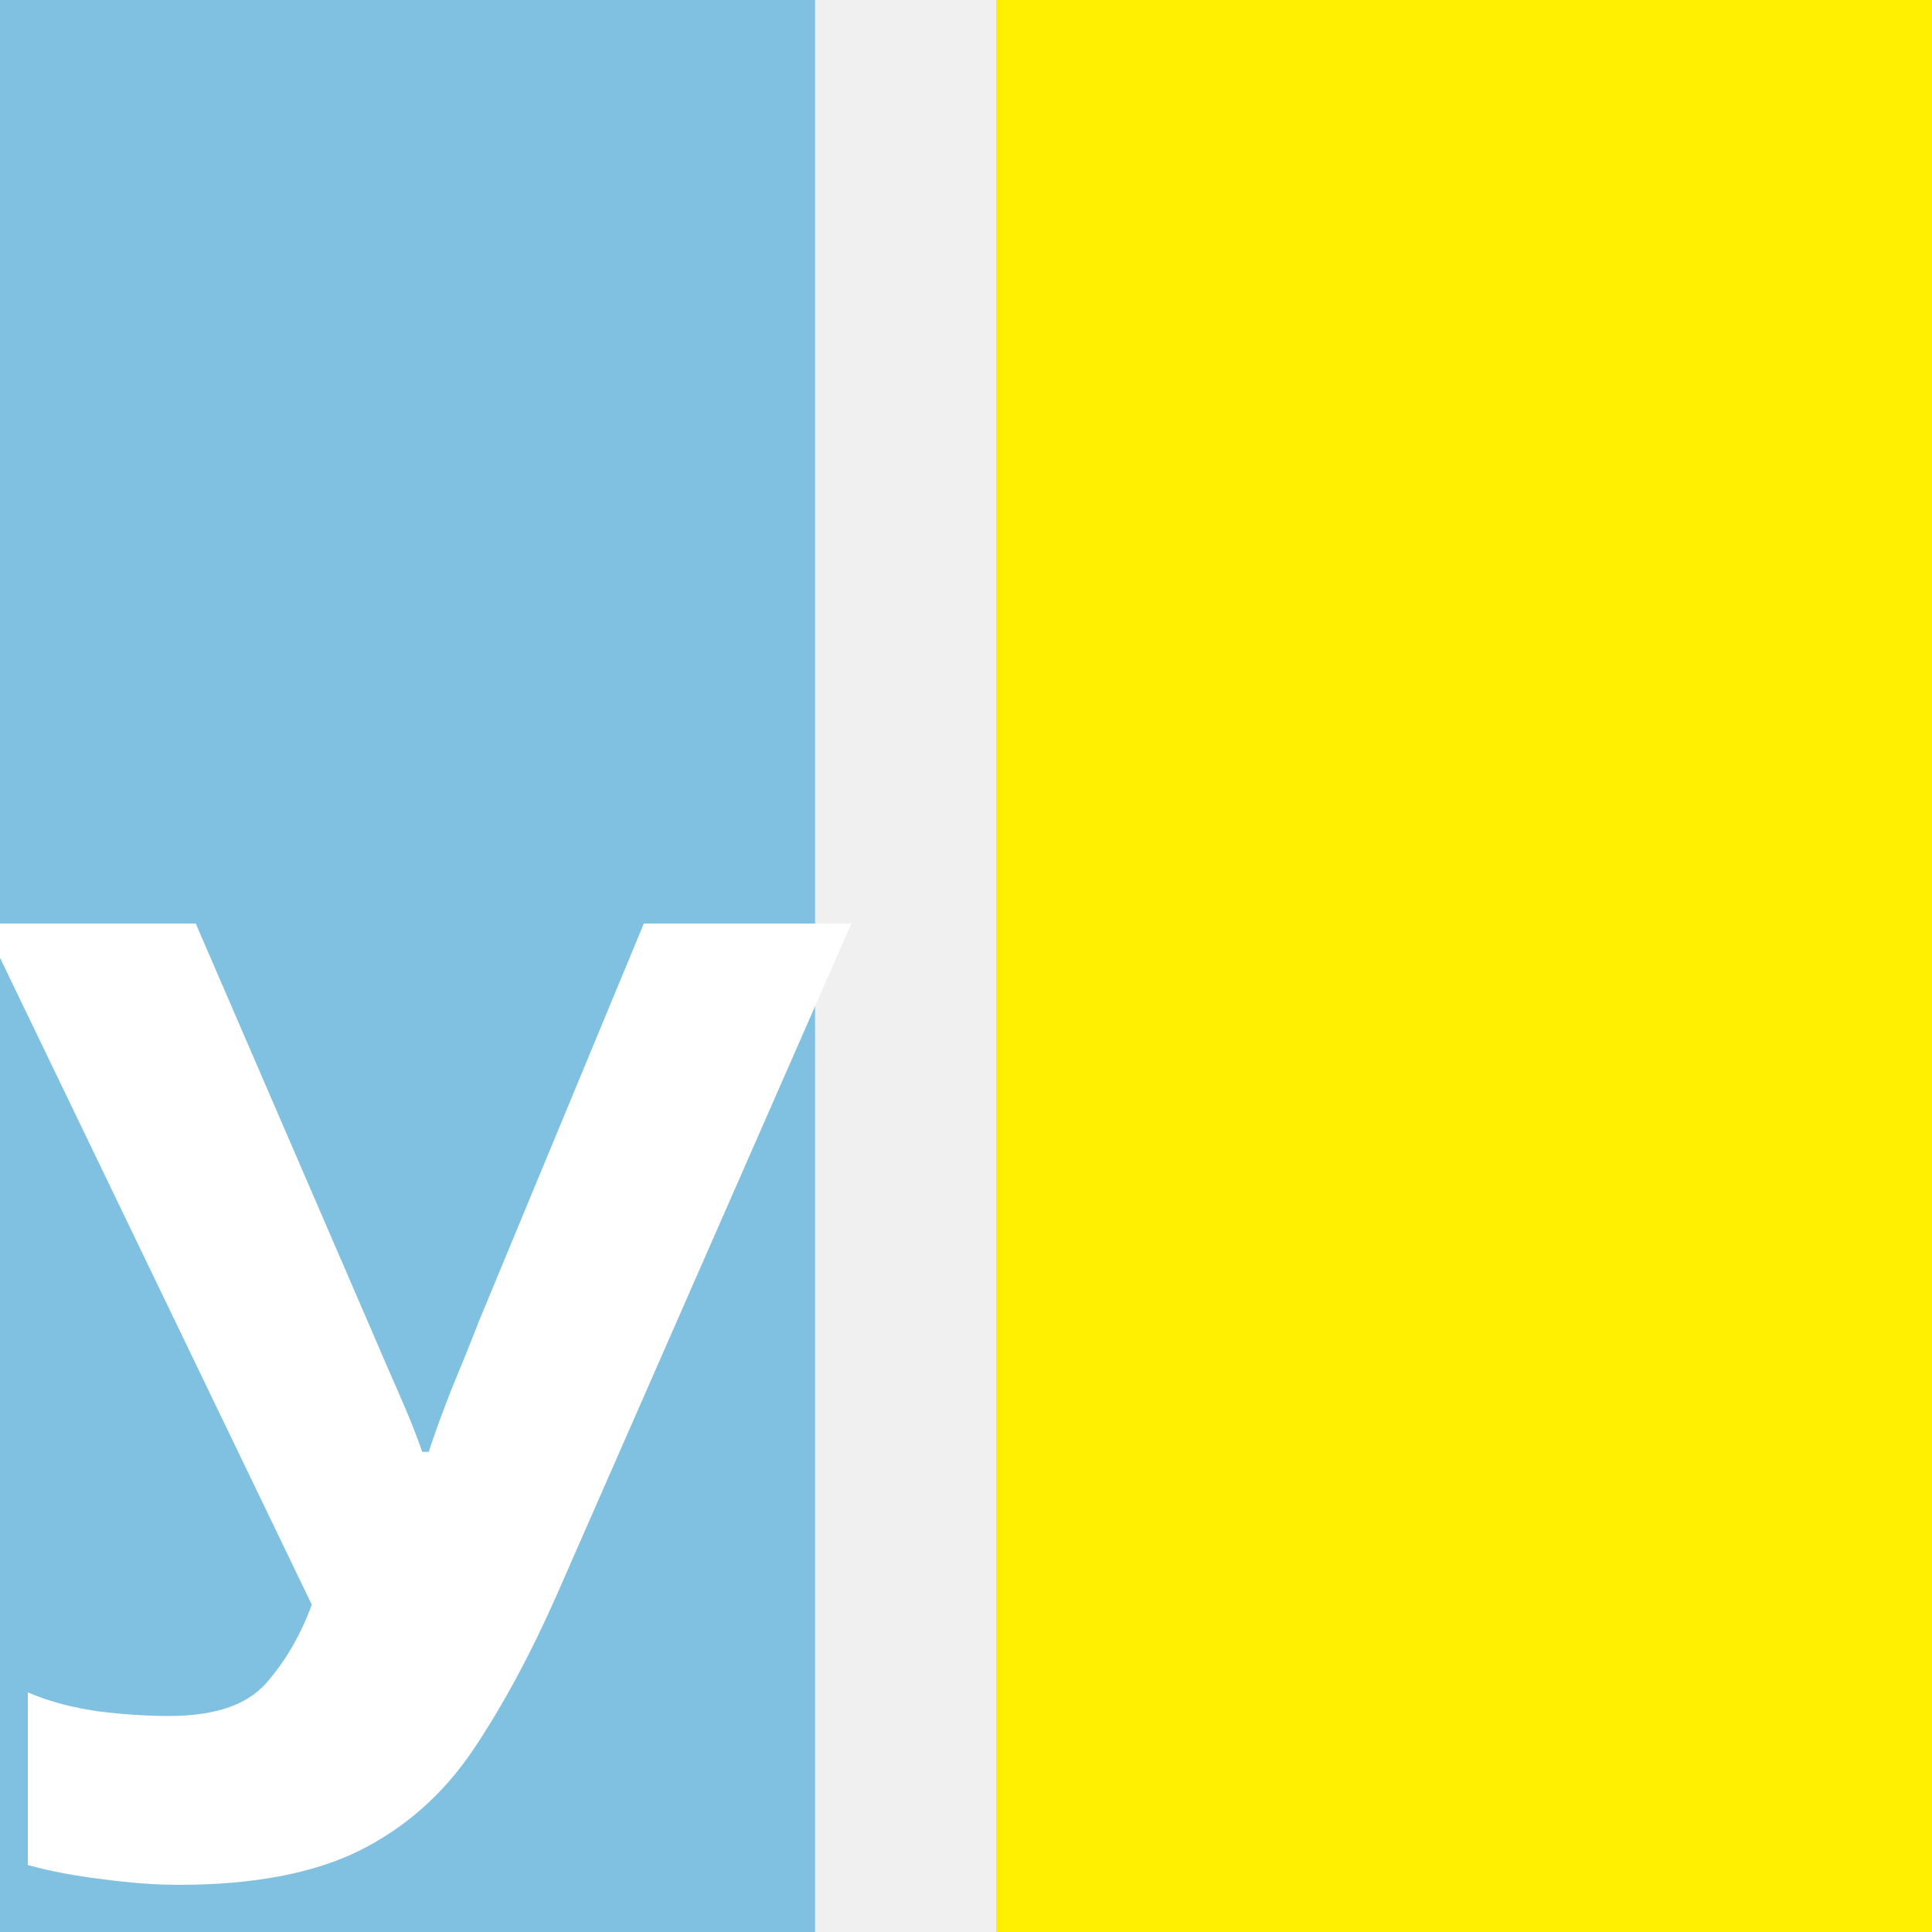
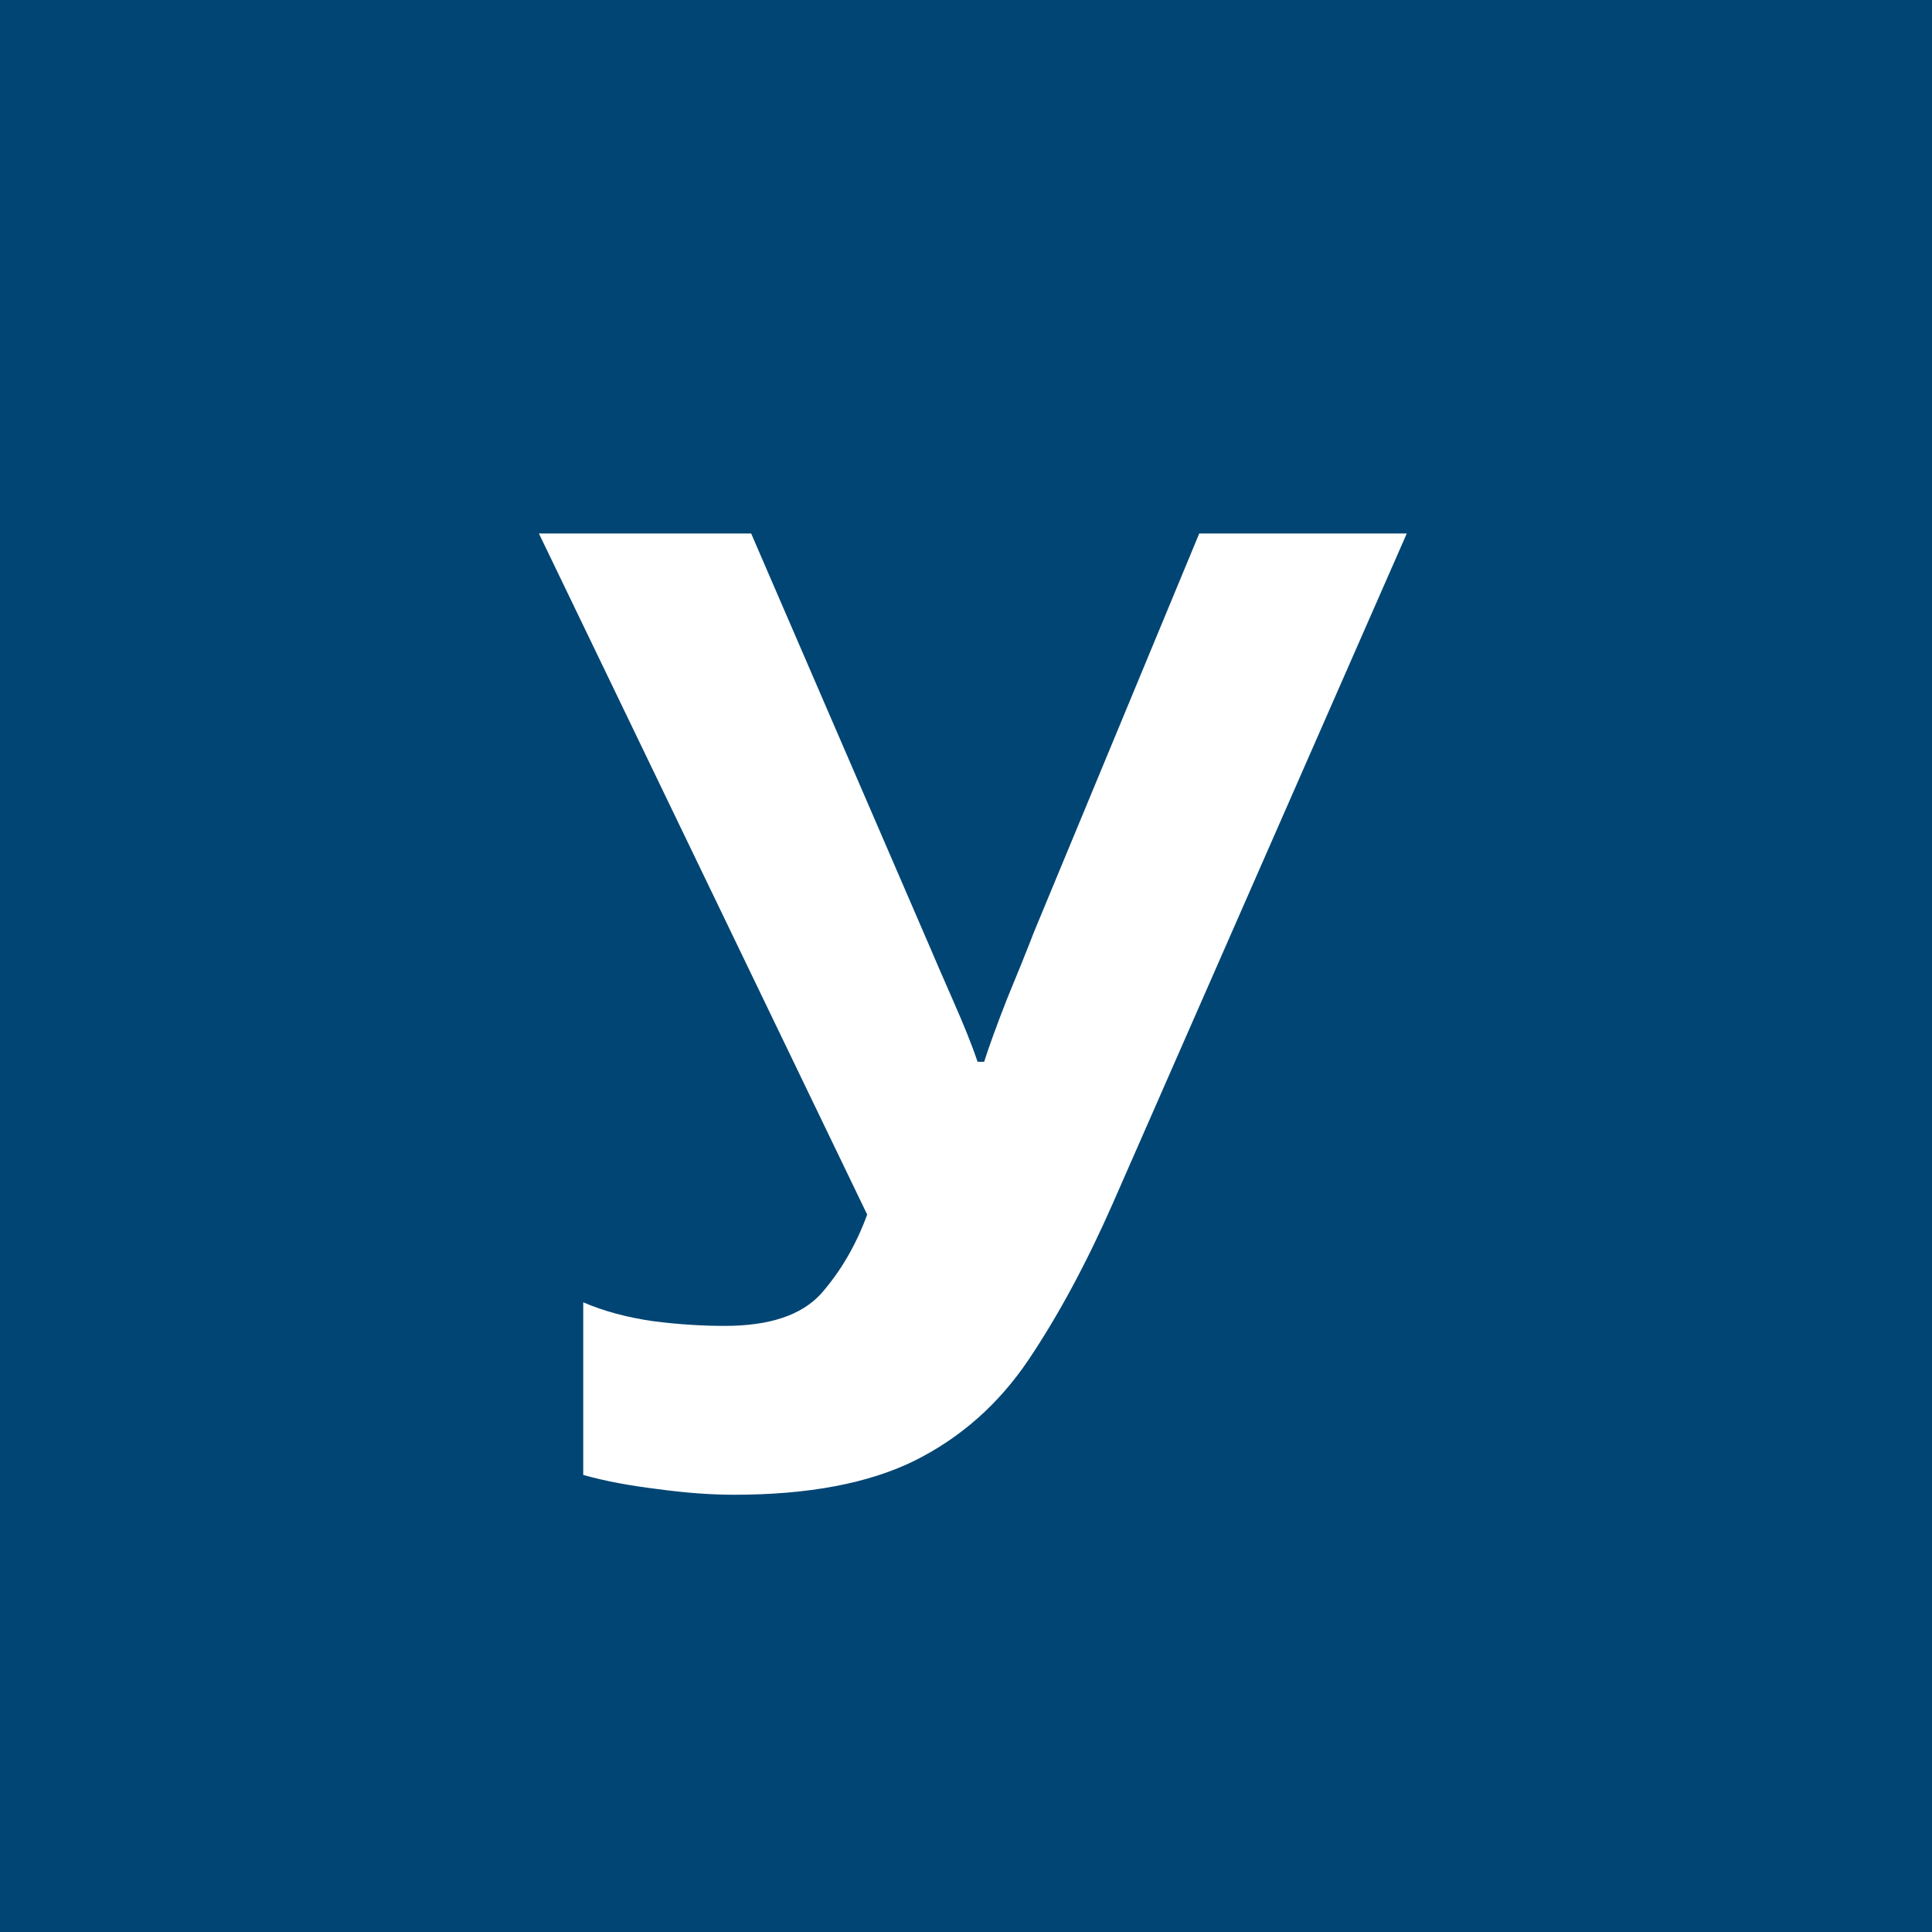
<svg xmlns="http://www.w3.org/2000/svg" viewBox="0 0 32 32" width="32" height="32">
-   <rect x="0" y="0" width="13.5" height="32" fill="#80C1E1" />
-   <rect x="16.5" y="0" width="15.5" height="32" fill="#FFEF00" />
-   <text x="6.8" y="31" font-family="Montserrat, sans-serif" font-weight="700" font-size="22" fill="#FFFFFF" text-anchor="middle">У</text>
+   <rect x="0" y="0" width="32" height="32" fill="#004573" />
+   <text x="16" y="16" font-family="Montserrat, sans-serif" font-weight="700" font-size="22" fill="#FFFFFF" text-anchor="middle" dominant-baseline="central">У</text>
</svg>
